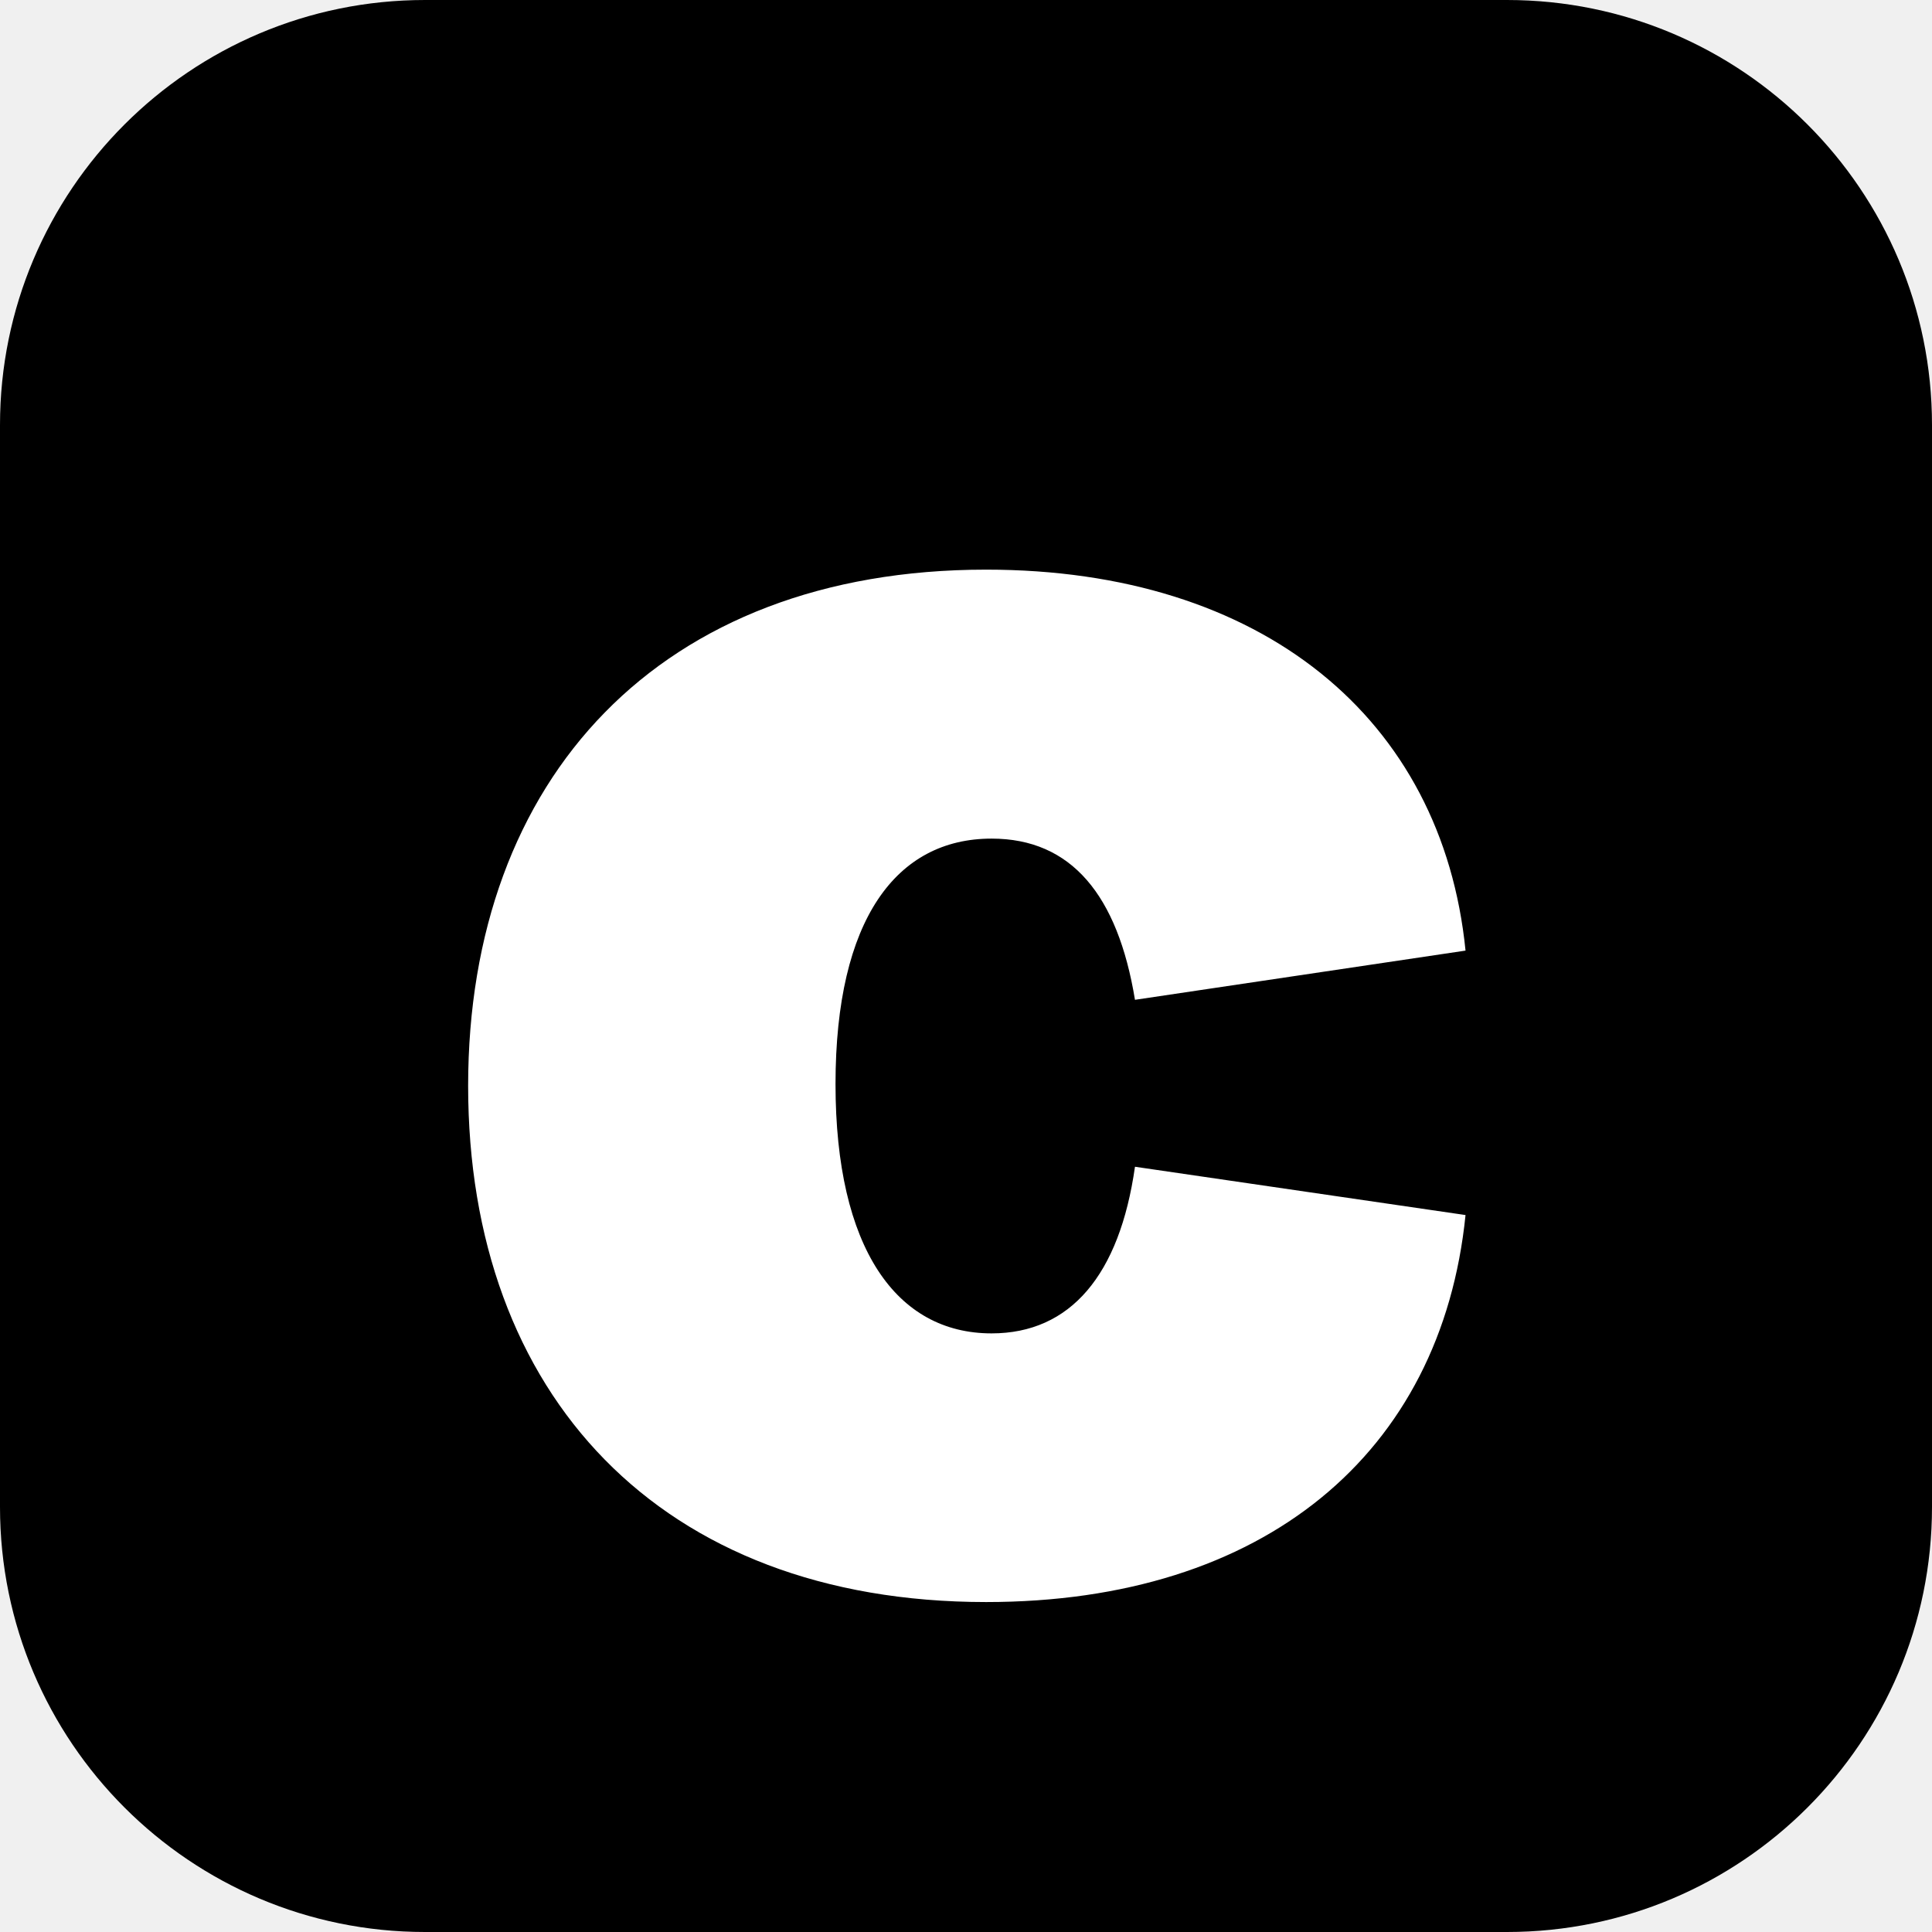
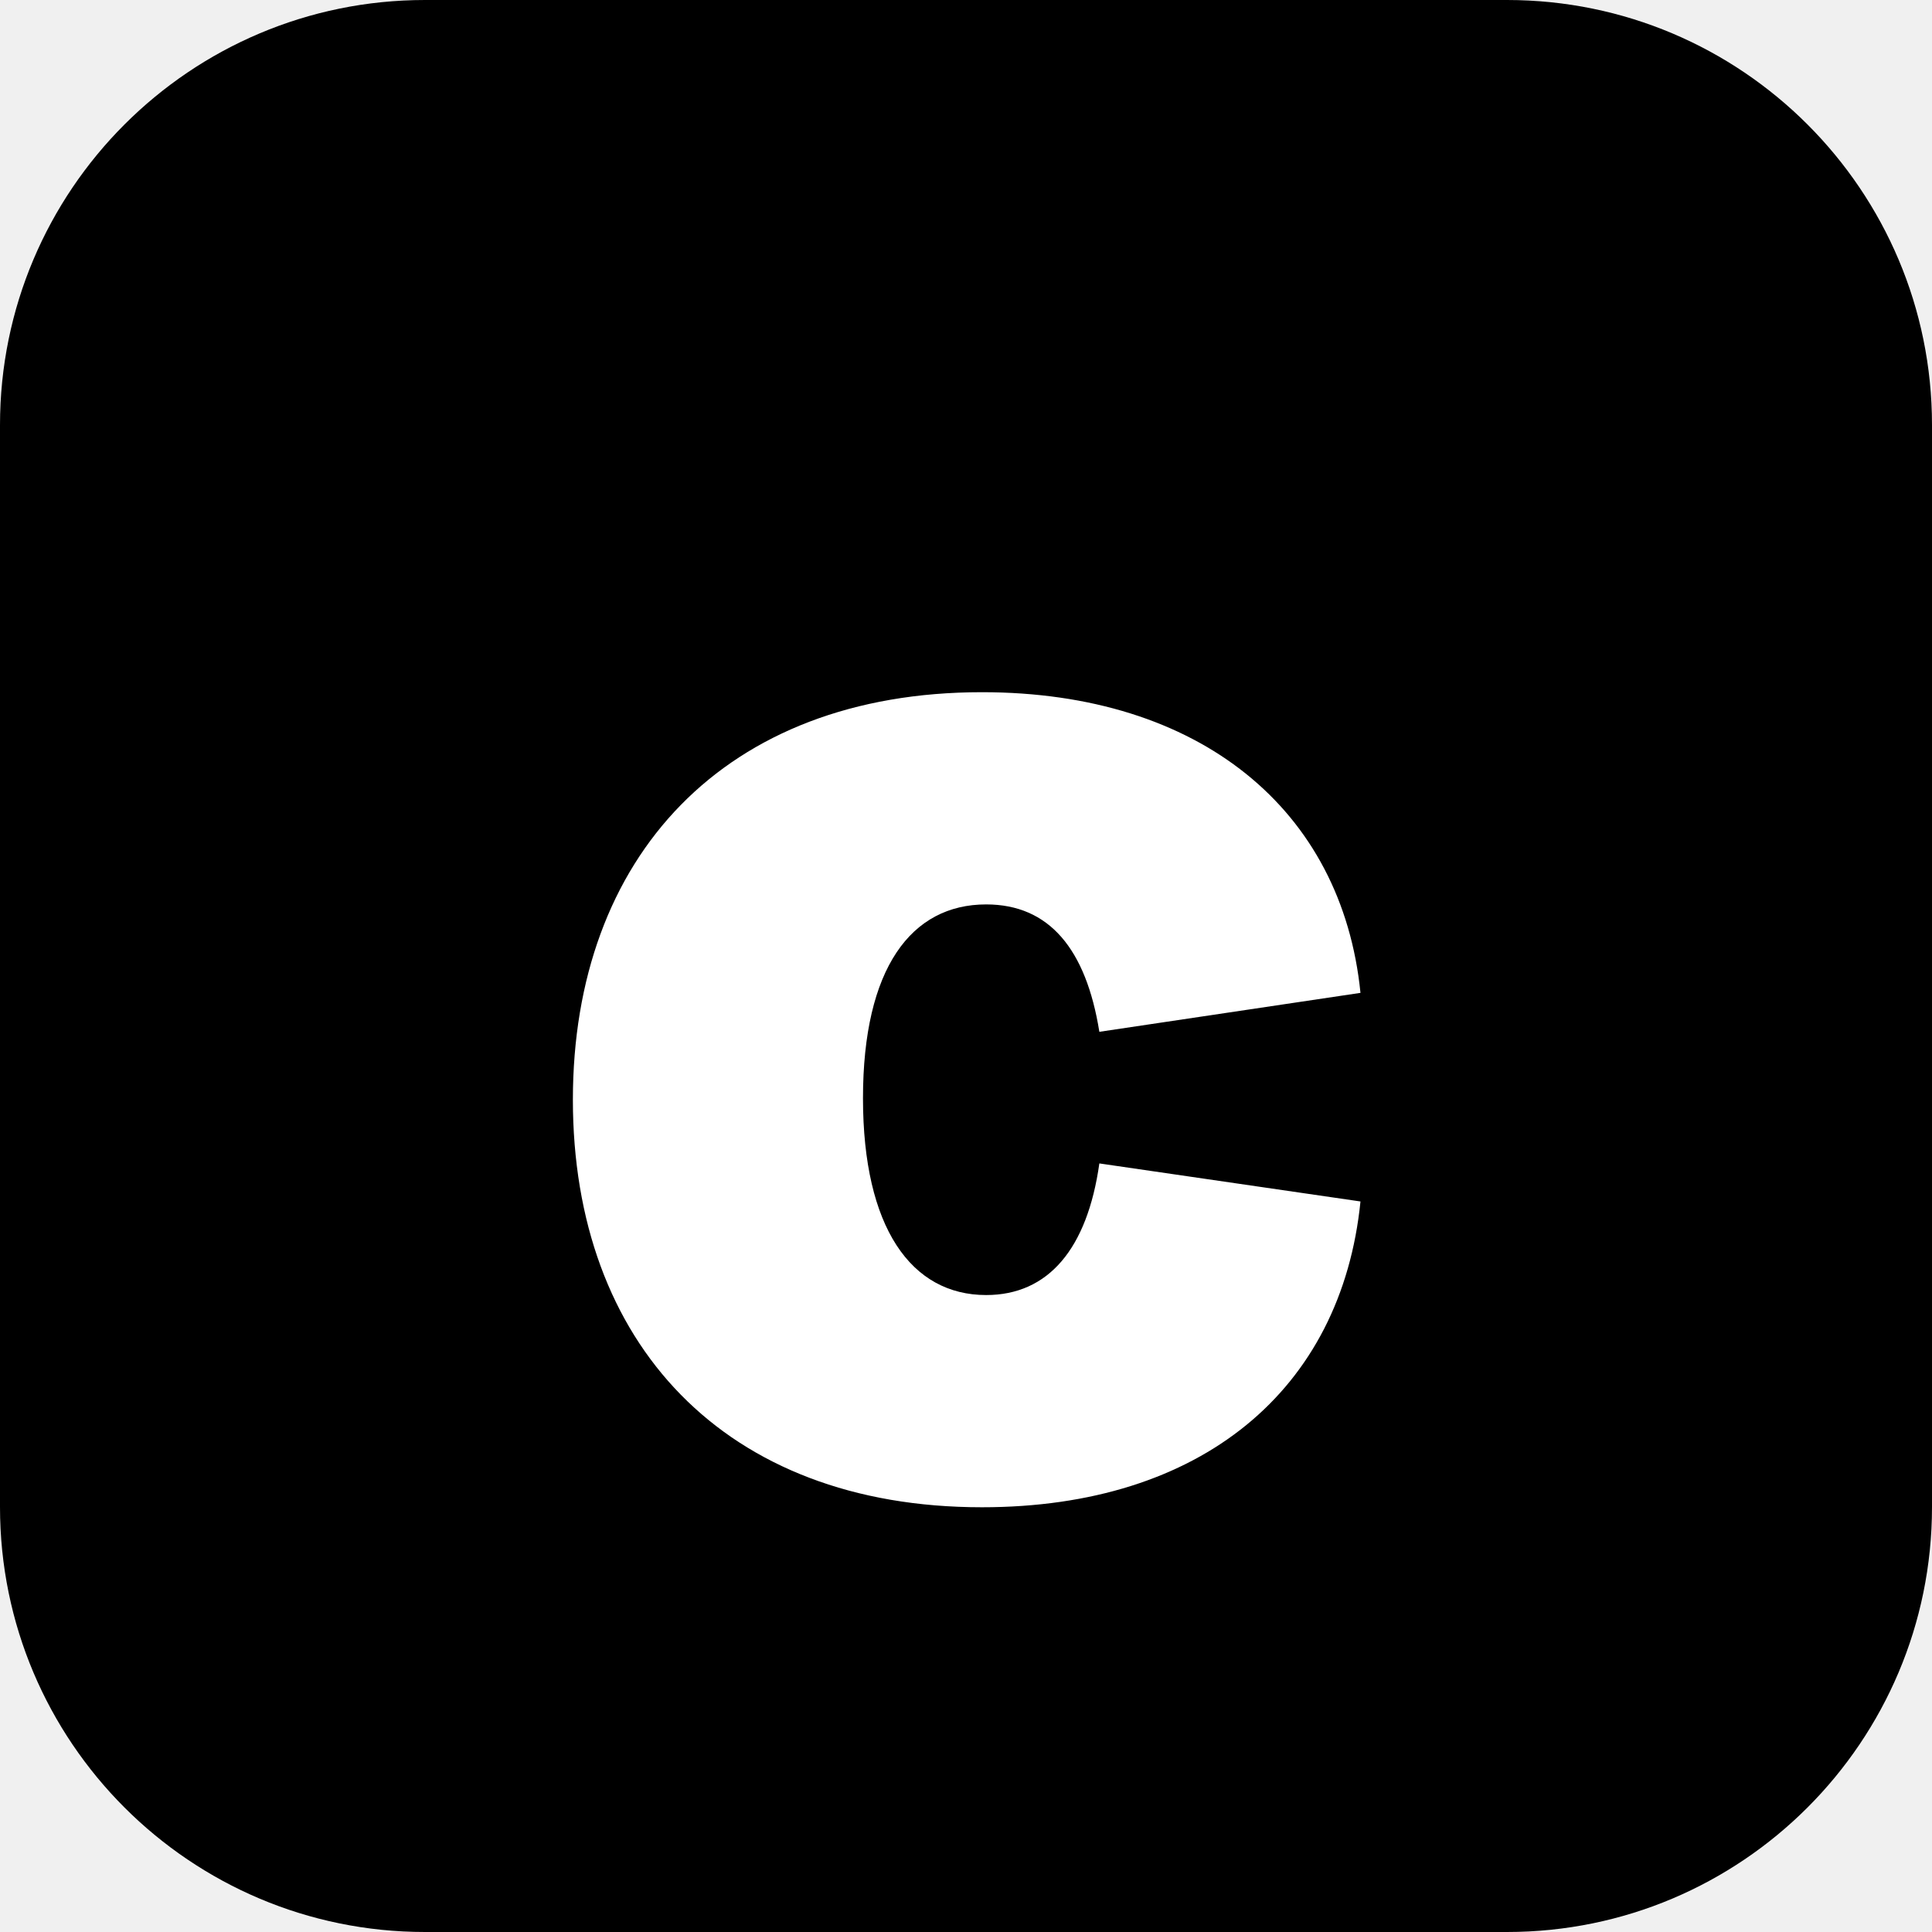
<svg xmlns="http://www.w3.org/2000/svg" viewBox="0 0 100 100">
  <rect width="100" height="100" rx="22" fill="#000000" />
-   <text x="50" y="82" font-family="system-ui, -apple-system, sans-serif" font-size="95" font-weight="900" fill="white" text-anchor="middle" letter-spacing="-5">c</text>
+   <text x="50" y="50" font-family="system-ui, -apple-system, sans-serif" font-size="75" font-weight="900" fill="white" text-anchor="middle" dominant-baseline="central" letter-spacing="-4">c</text>
</svg>
